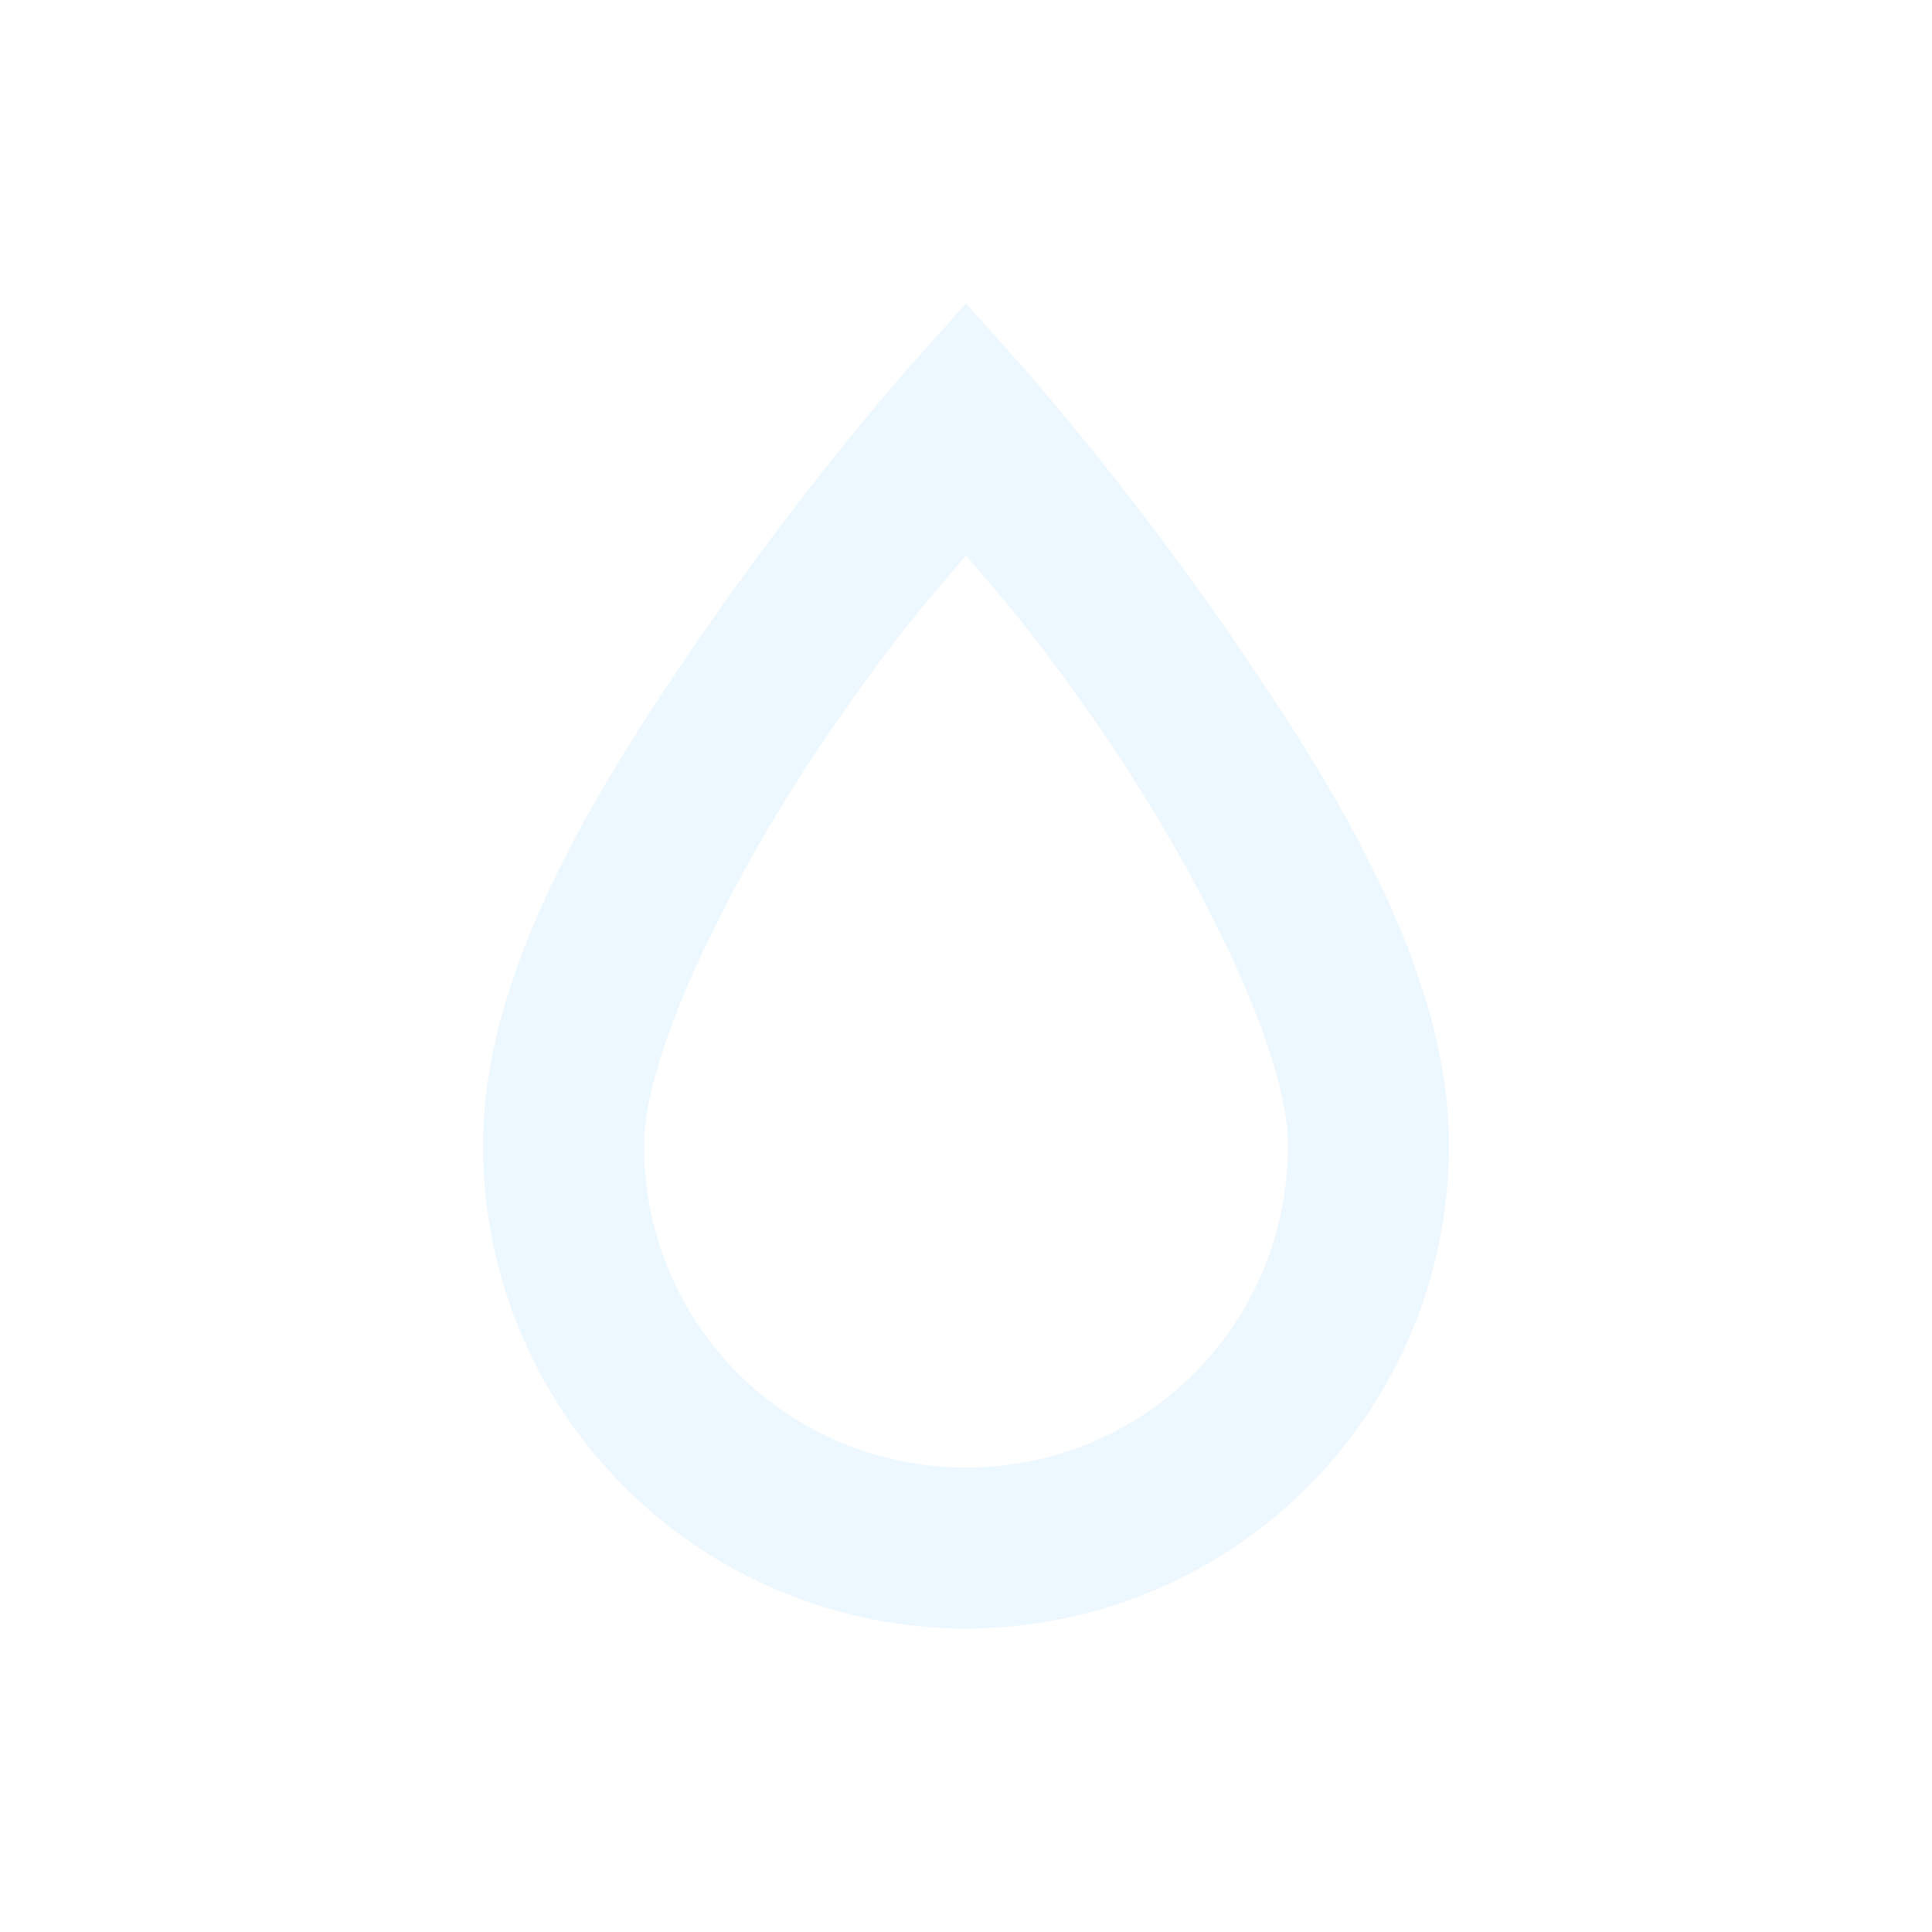
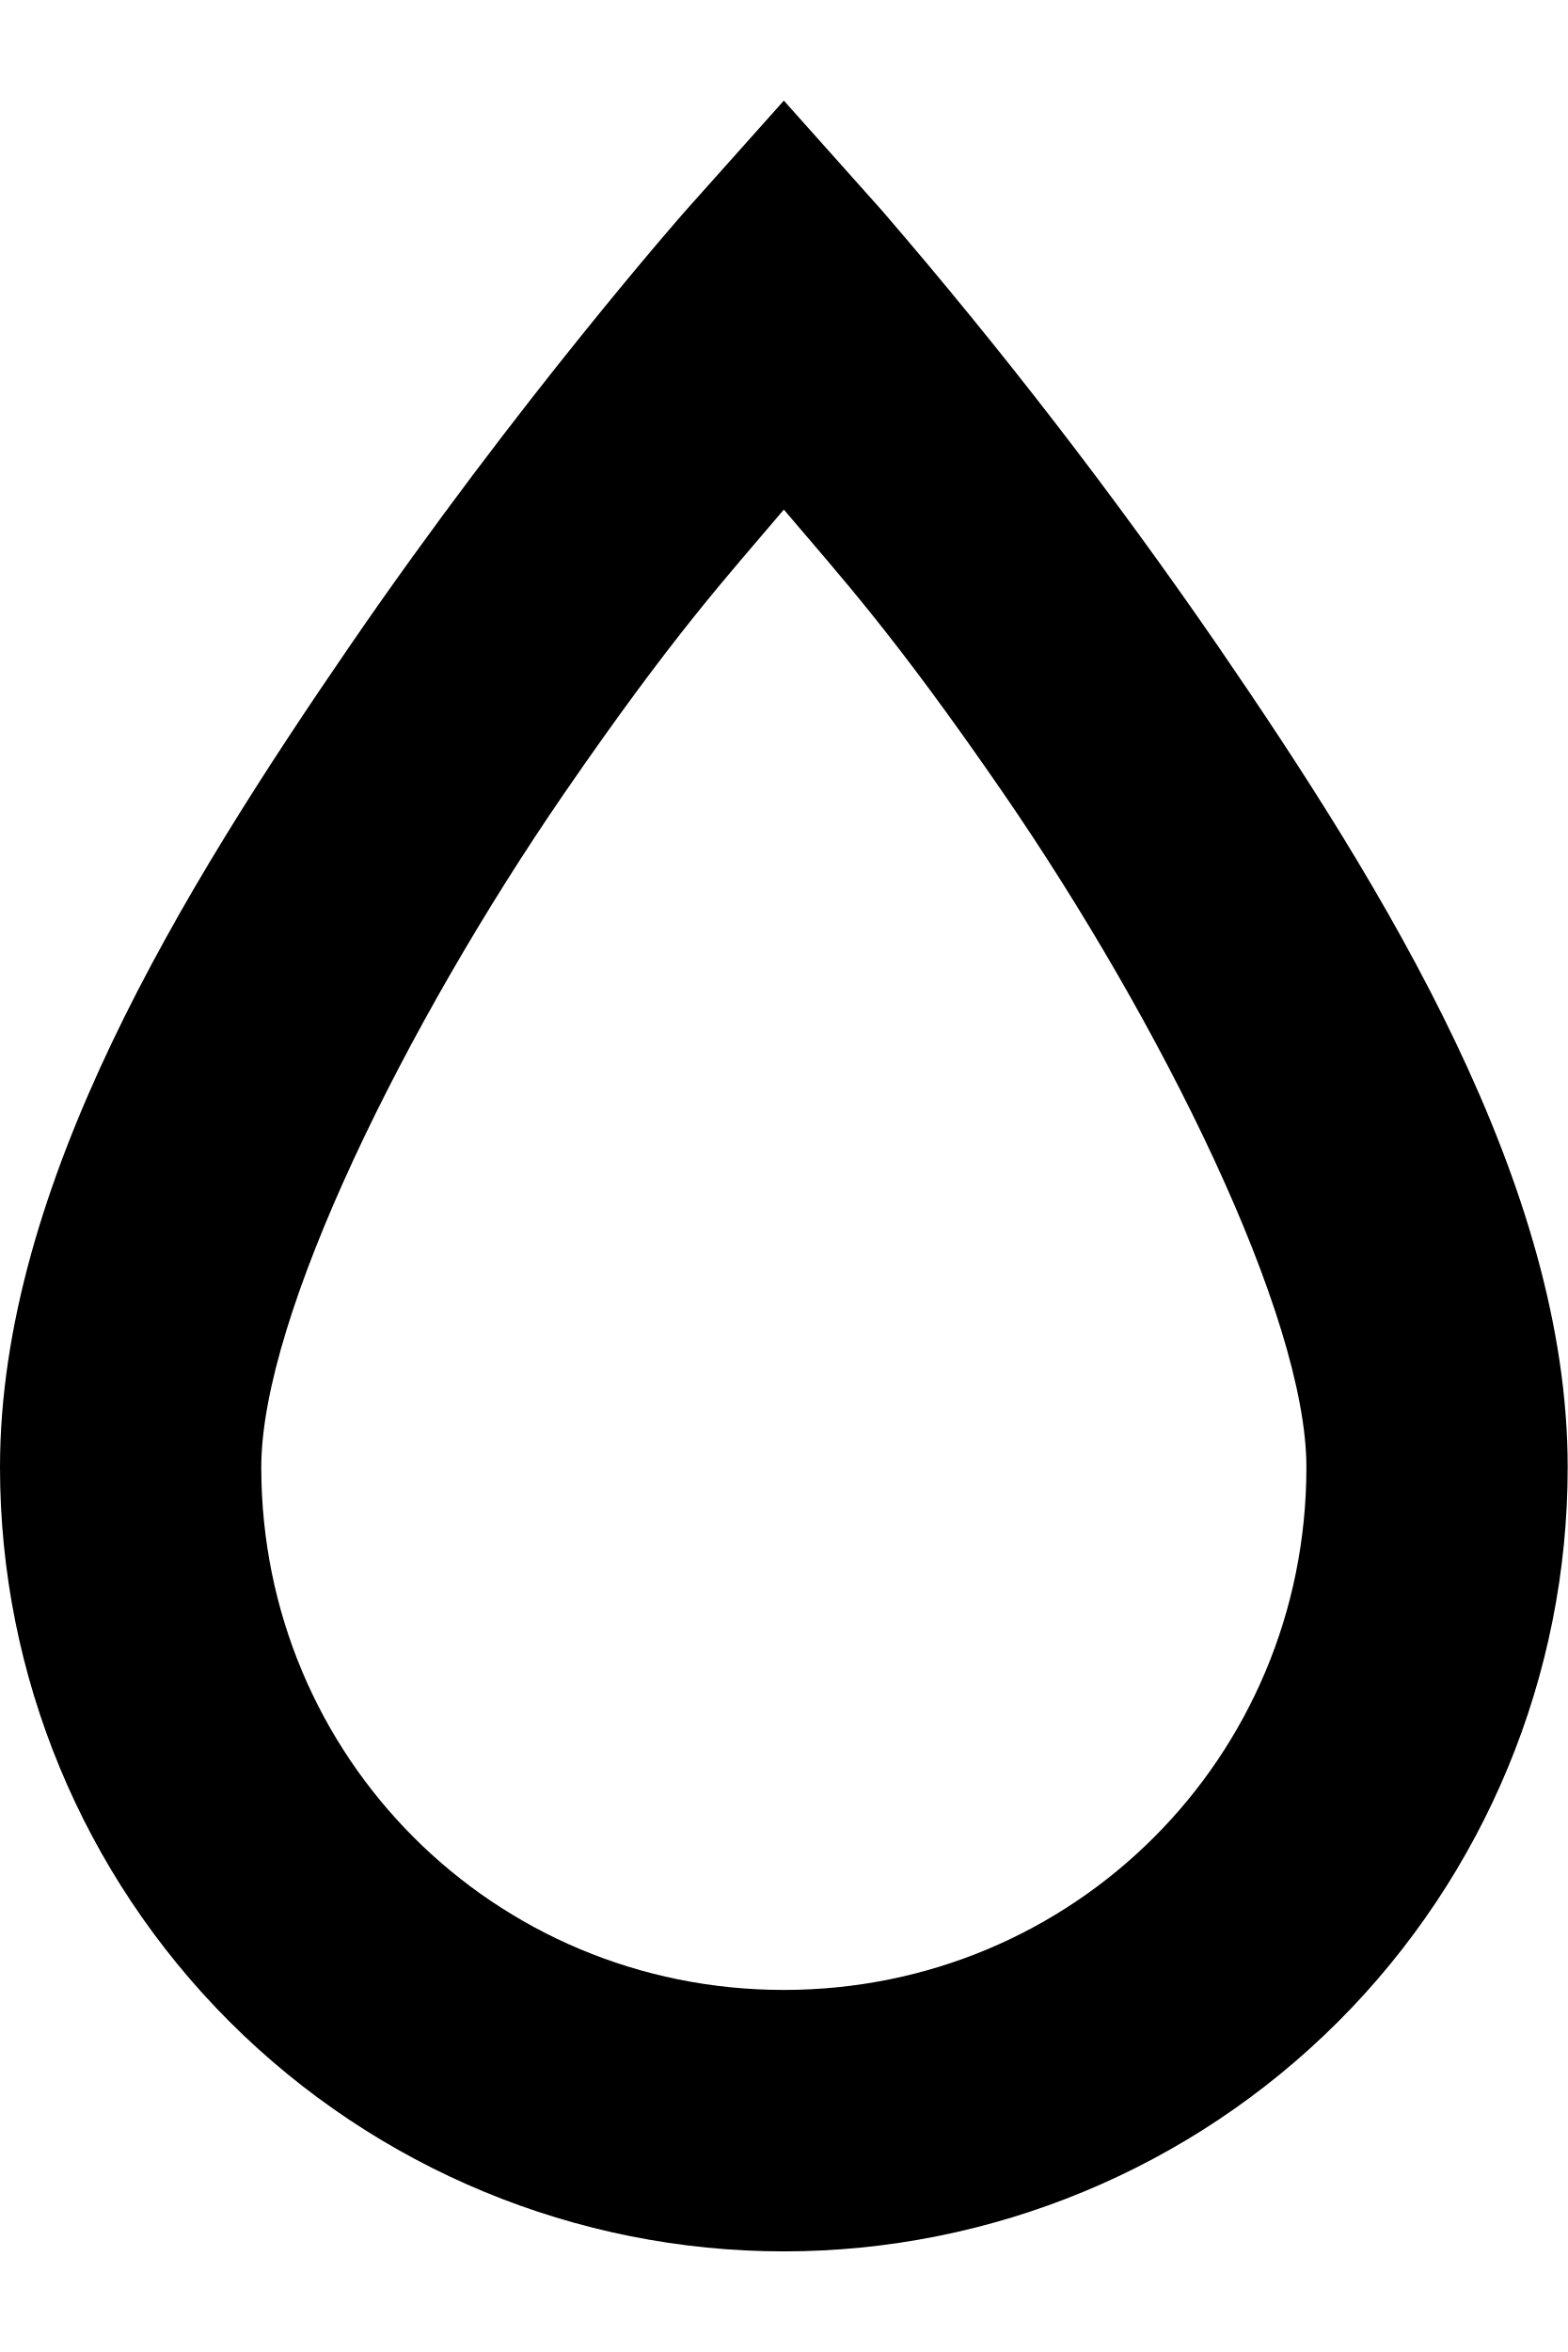
- <svg xmlns="http://www.w3.org/2000/svg" width="24" height="24" viewBox="0 0 24 24" fill="none">
-   <path d="M12 3.77L11.25 4.61C11.25 4.61 9.97 6.06 8.68 7.94C7.39 9.82 6 12.069 6 14.229C6 15.821 6.632 17.347 7.757 18.472C8.883 19.597 10.409 20.23 12 20.23C13.591 20.23 15.117 19.597 16.243 18.472C17.368 17.347 18 15.821 18 14.229C18 12.069 16.61 9.82 15.32 7.94C14.524 6.784 13.666 5.672 12.75 4.61L12 3.77ZM12 6.9C12.44 7.42 12.84 7.85 13.68 9.07C14.89 10.829 16 13.069 16 14.229C16 16.45 14.22 18.23 12 18.23C9.78 18.23 8 16.45 8 14.229C8 13.069 9.11 10.829 10.32 9.07C11.16 7.85 11.56 7.42 12 6.9Z" fill="#EDF7FF" />
+ <svg xmlns="http://www.w3.org/2000/svg" width="12" height="18" viewBox="0 0 12 18" fill="none">
+   <path d="M6 0.77L5.25 1.61C5.25 1.61 3.97 3.06 2.68 4.94C1.39 6.82 0 9.07 0 11.229C0 12.821 0.632 14.347 1.757 15.472C2.883 16.597 4.409 17.23 6 17.23C7.591 17.23 9.117 16.597 10.243 15.472C11.368 14.347 12 12.821 12 11.229C12 9.07 10.61 6.82 9.32 4.94C8.524 3.784 7.666 2.672 6.75 1.61L6 0.77ZM6 3.9C6.44 4.42 6.84 4.85 7.68 6.07C8.89 7.83 10 10.069 10 11.229C10 13.45 8.22 15.229 6 15.229C3.78 15.229 2 13.45 2 11.229C2 10.069 3.11 7.83 4.32 6.07C5.16 4.85 5.56 4.42 6 3.9Z" fill="black" />
</svg>
